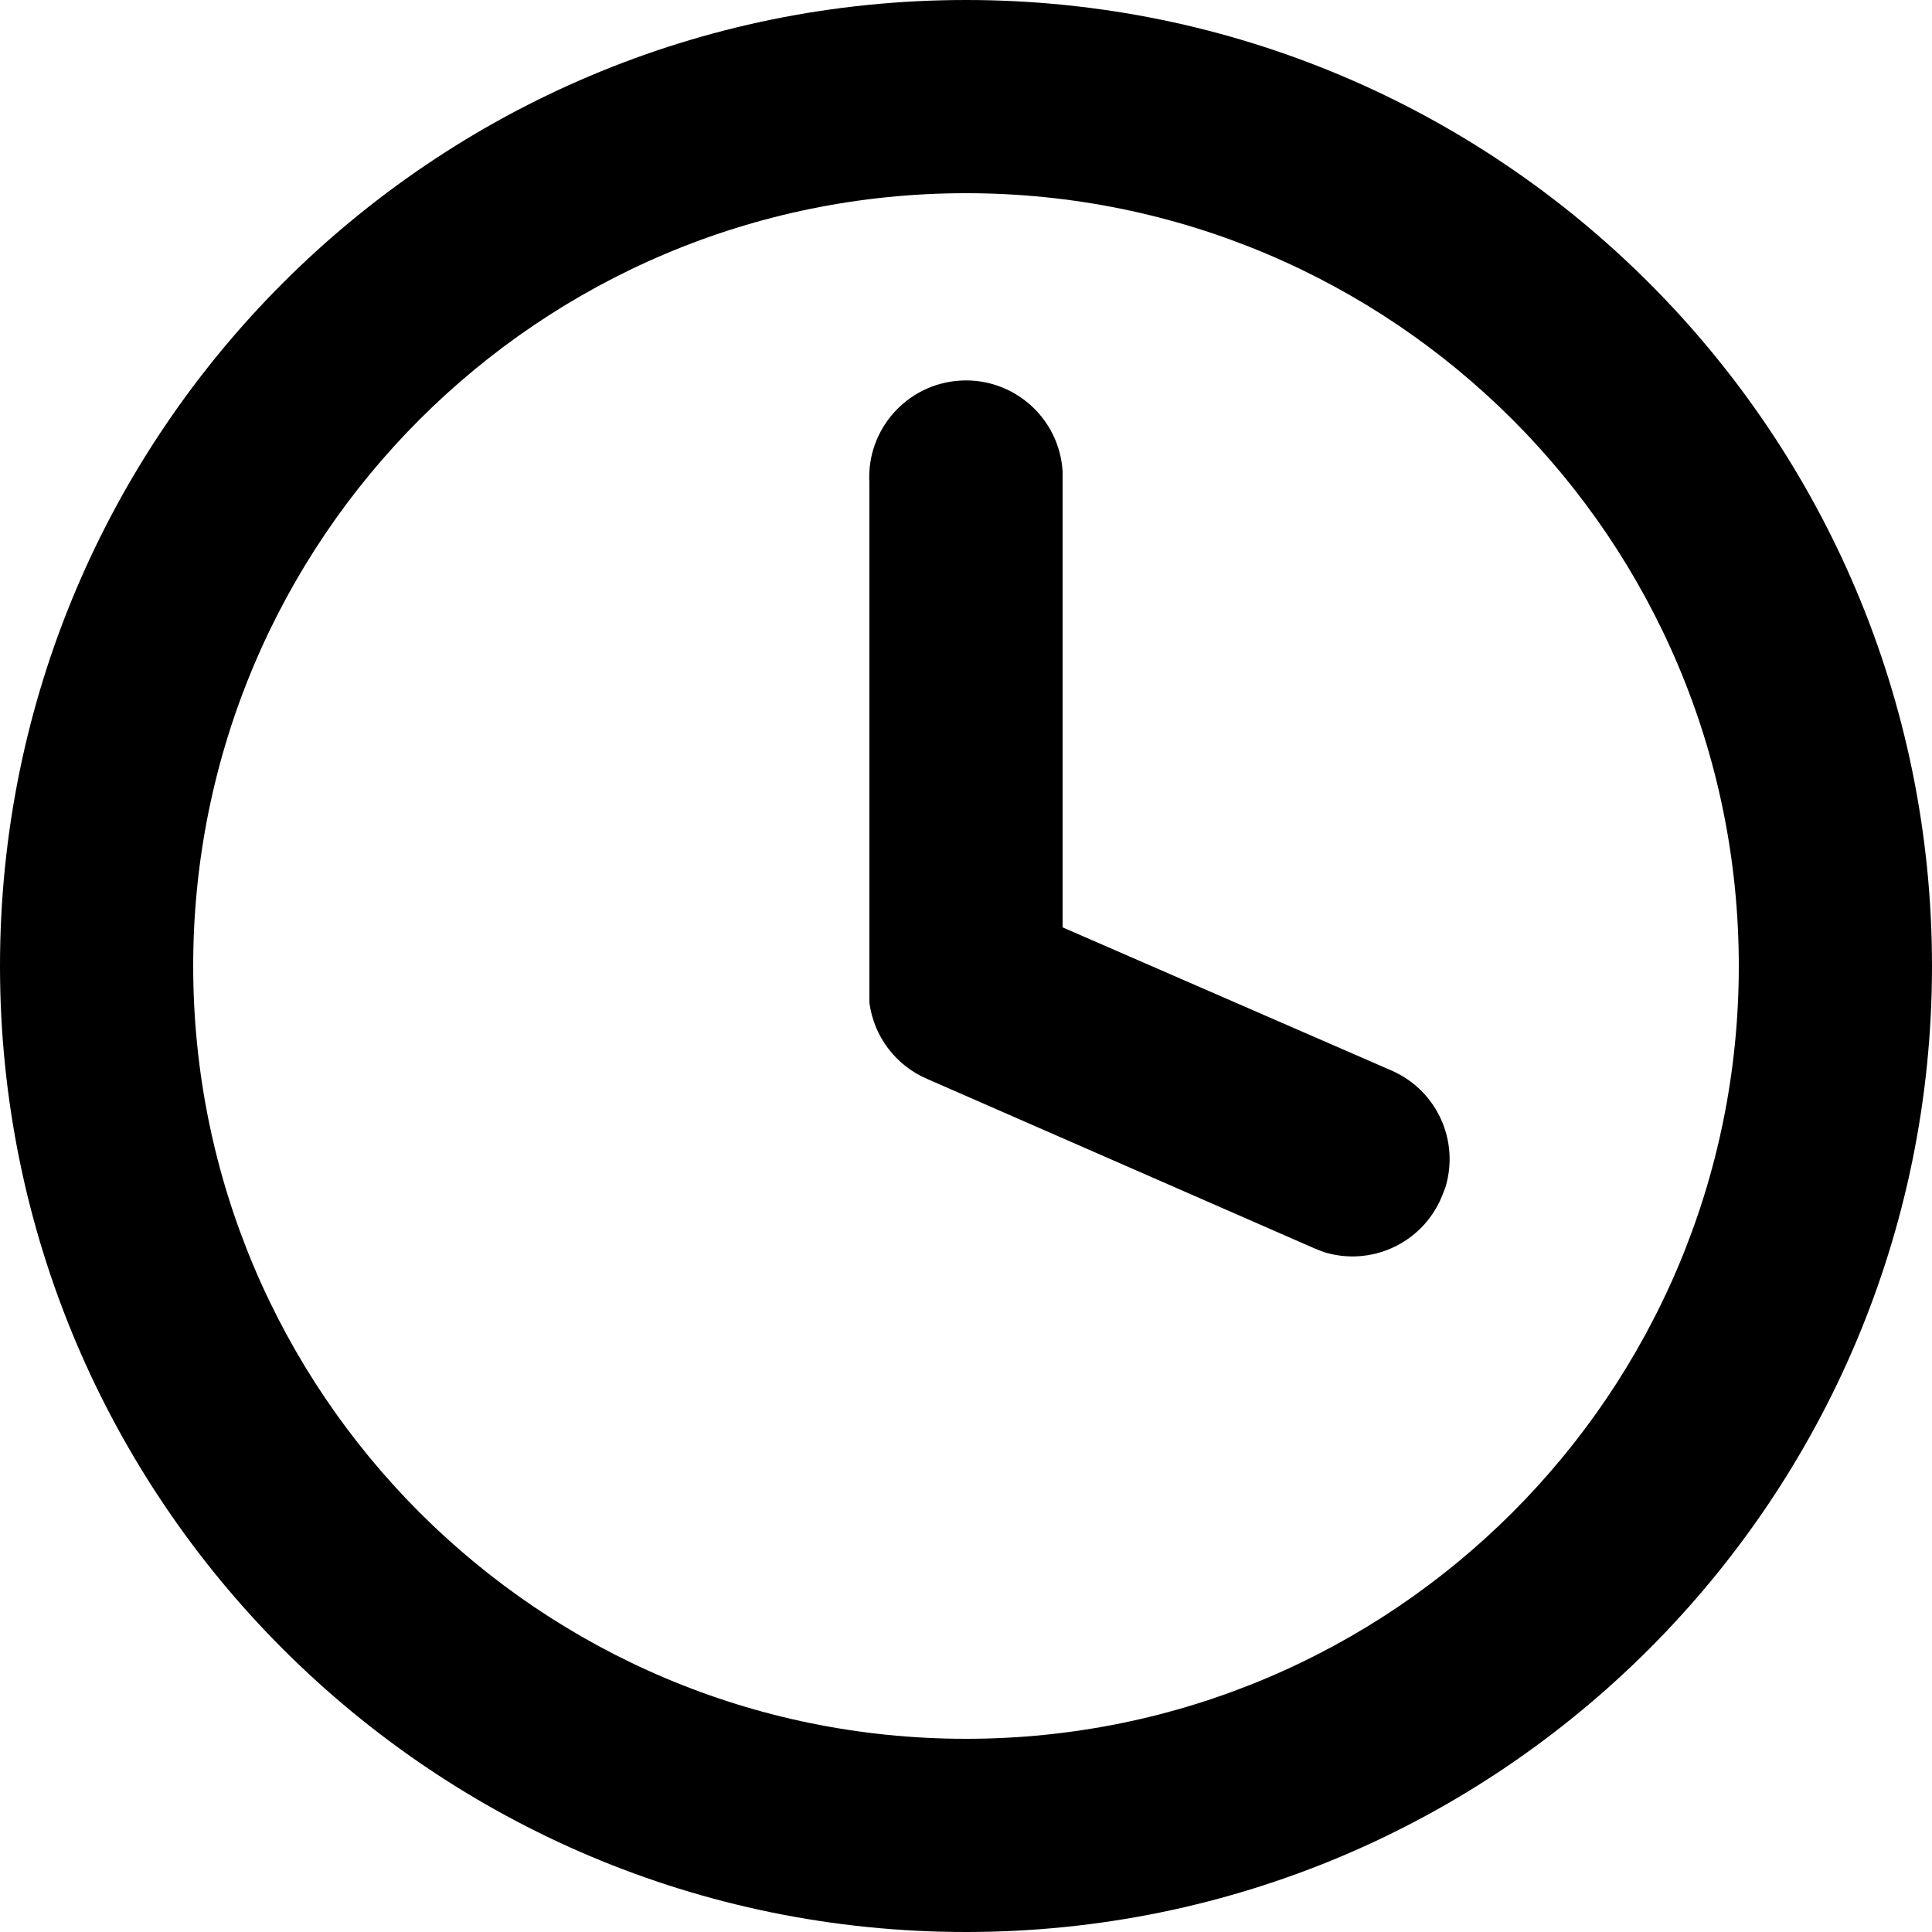
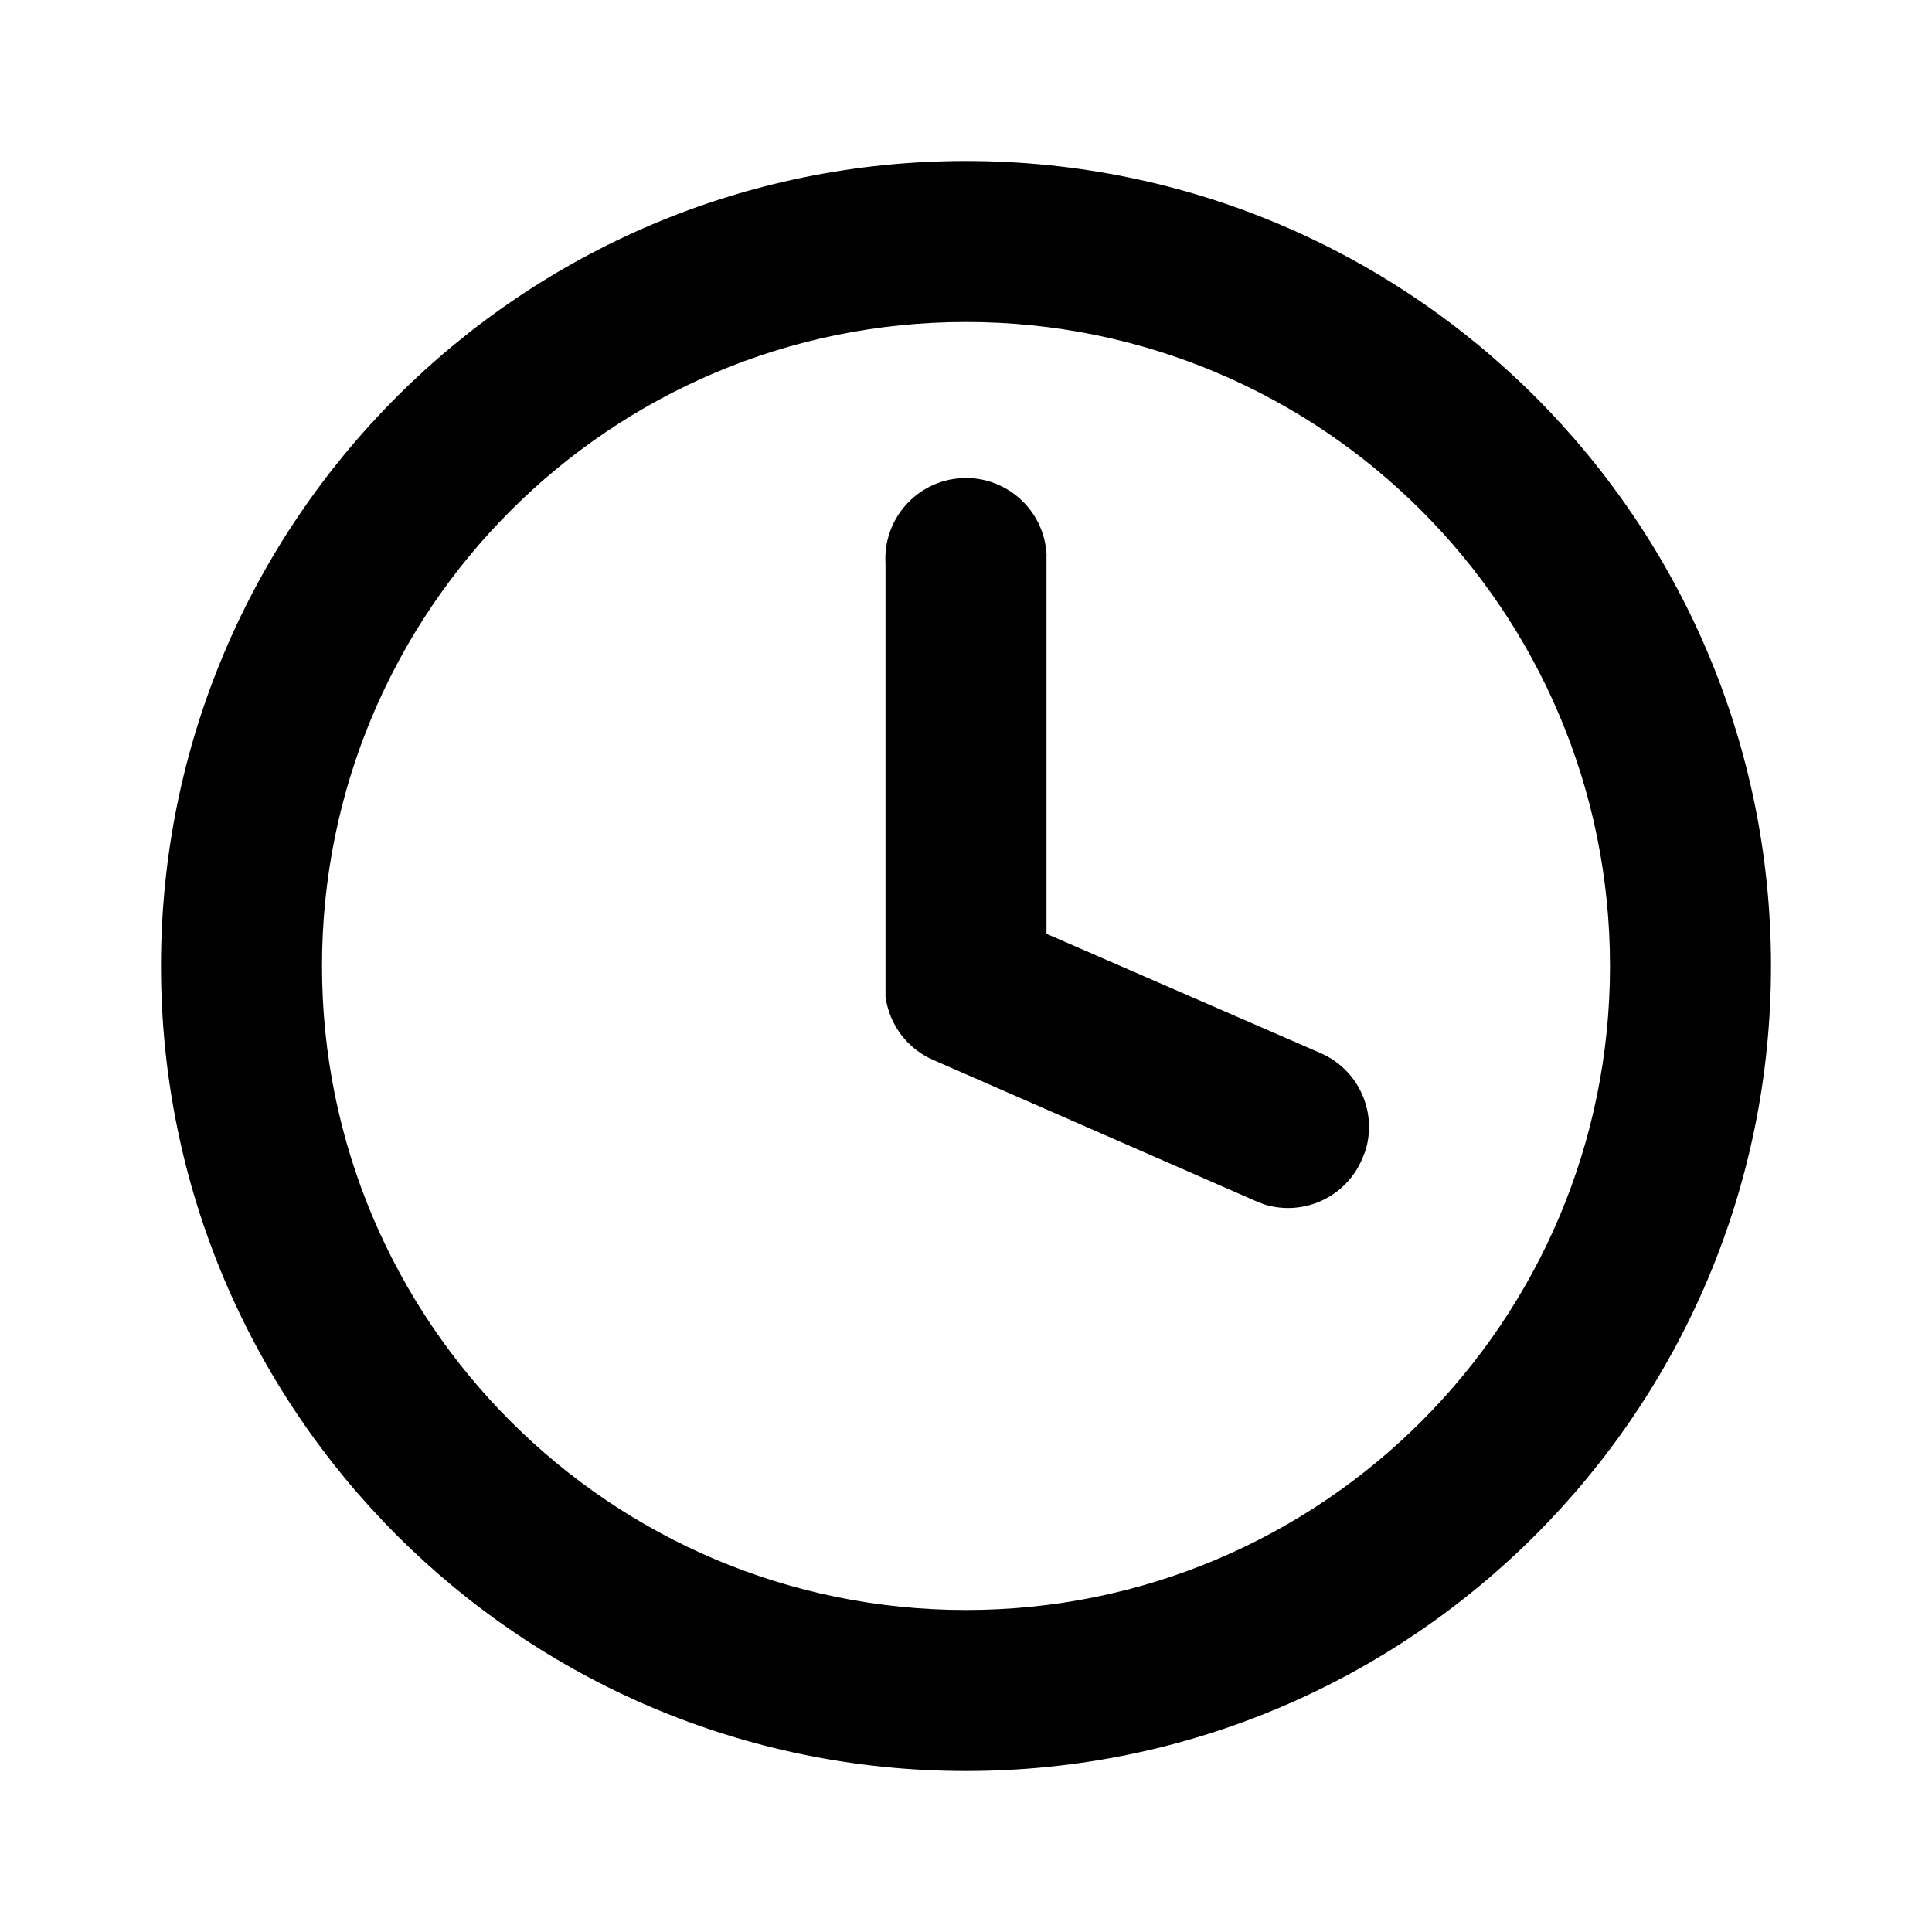
- <svg xmlns="http://www.w3.org/2000/svg" fill="none" viewBox="0 0 20 20">
-   <path fill="currentColor" fill-rule="evenodd" d="M10 0a10 10 0 1 0 0 20 10 10 0 0 0 0-20m0 2a8 8 0 1 1 0 16 8 8 0 0 1 0-16m1 2.88A1 1 0 0 0 9 5v5.38a1 1 0 0 0 .6.79l4 1.75.1.04a1 1 0 0 0 1.22-.56l.04-.1a1 1 0 0 0-.56-1.22L11 9.6z" clip-rule="evenodd" />
+ <svg xmlns="http://www.w3.org/2000/svg" fill="none" viewBox="0 0 24 24">
+   <path fill="currentColor" fill-rule="evenodd" d="M12 2a10 10 0 1 0 0 20 10 10 0 0 0 0-20m0 2a8 8 0 1 1 0 16 8 8 0 0 1 0-16m1 2.88A1 1 0 0 0 11 7v5.38a1 1 0 0 0 .6.79l4 1.75.1.04a1 1 0 0 0 1.22-.56l.04-.1a1 1 0 0 0-.56-1.22L13 11.6V6.88" clip-rule="evenodd" />
</svg>
